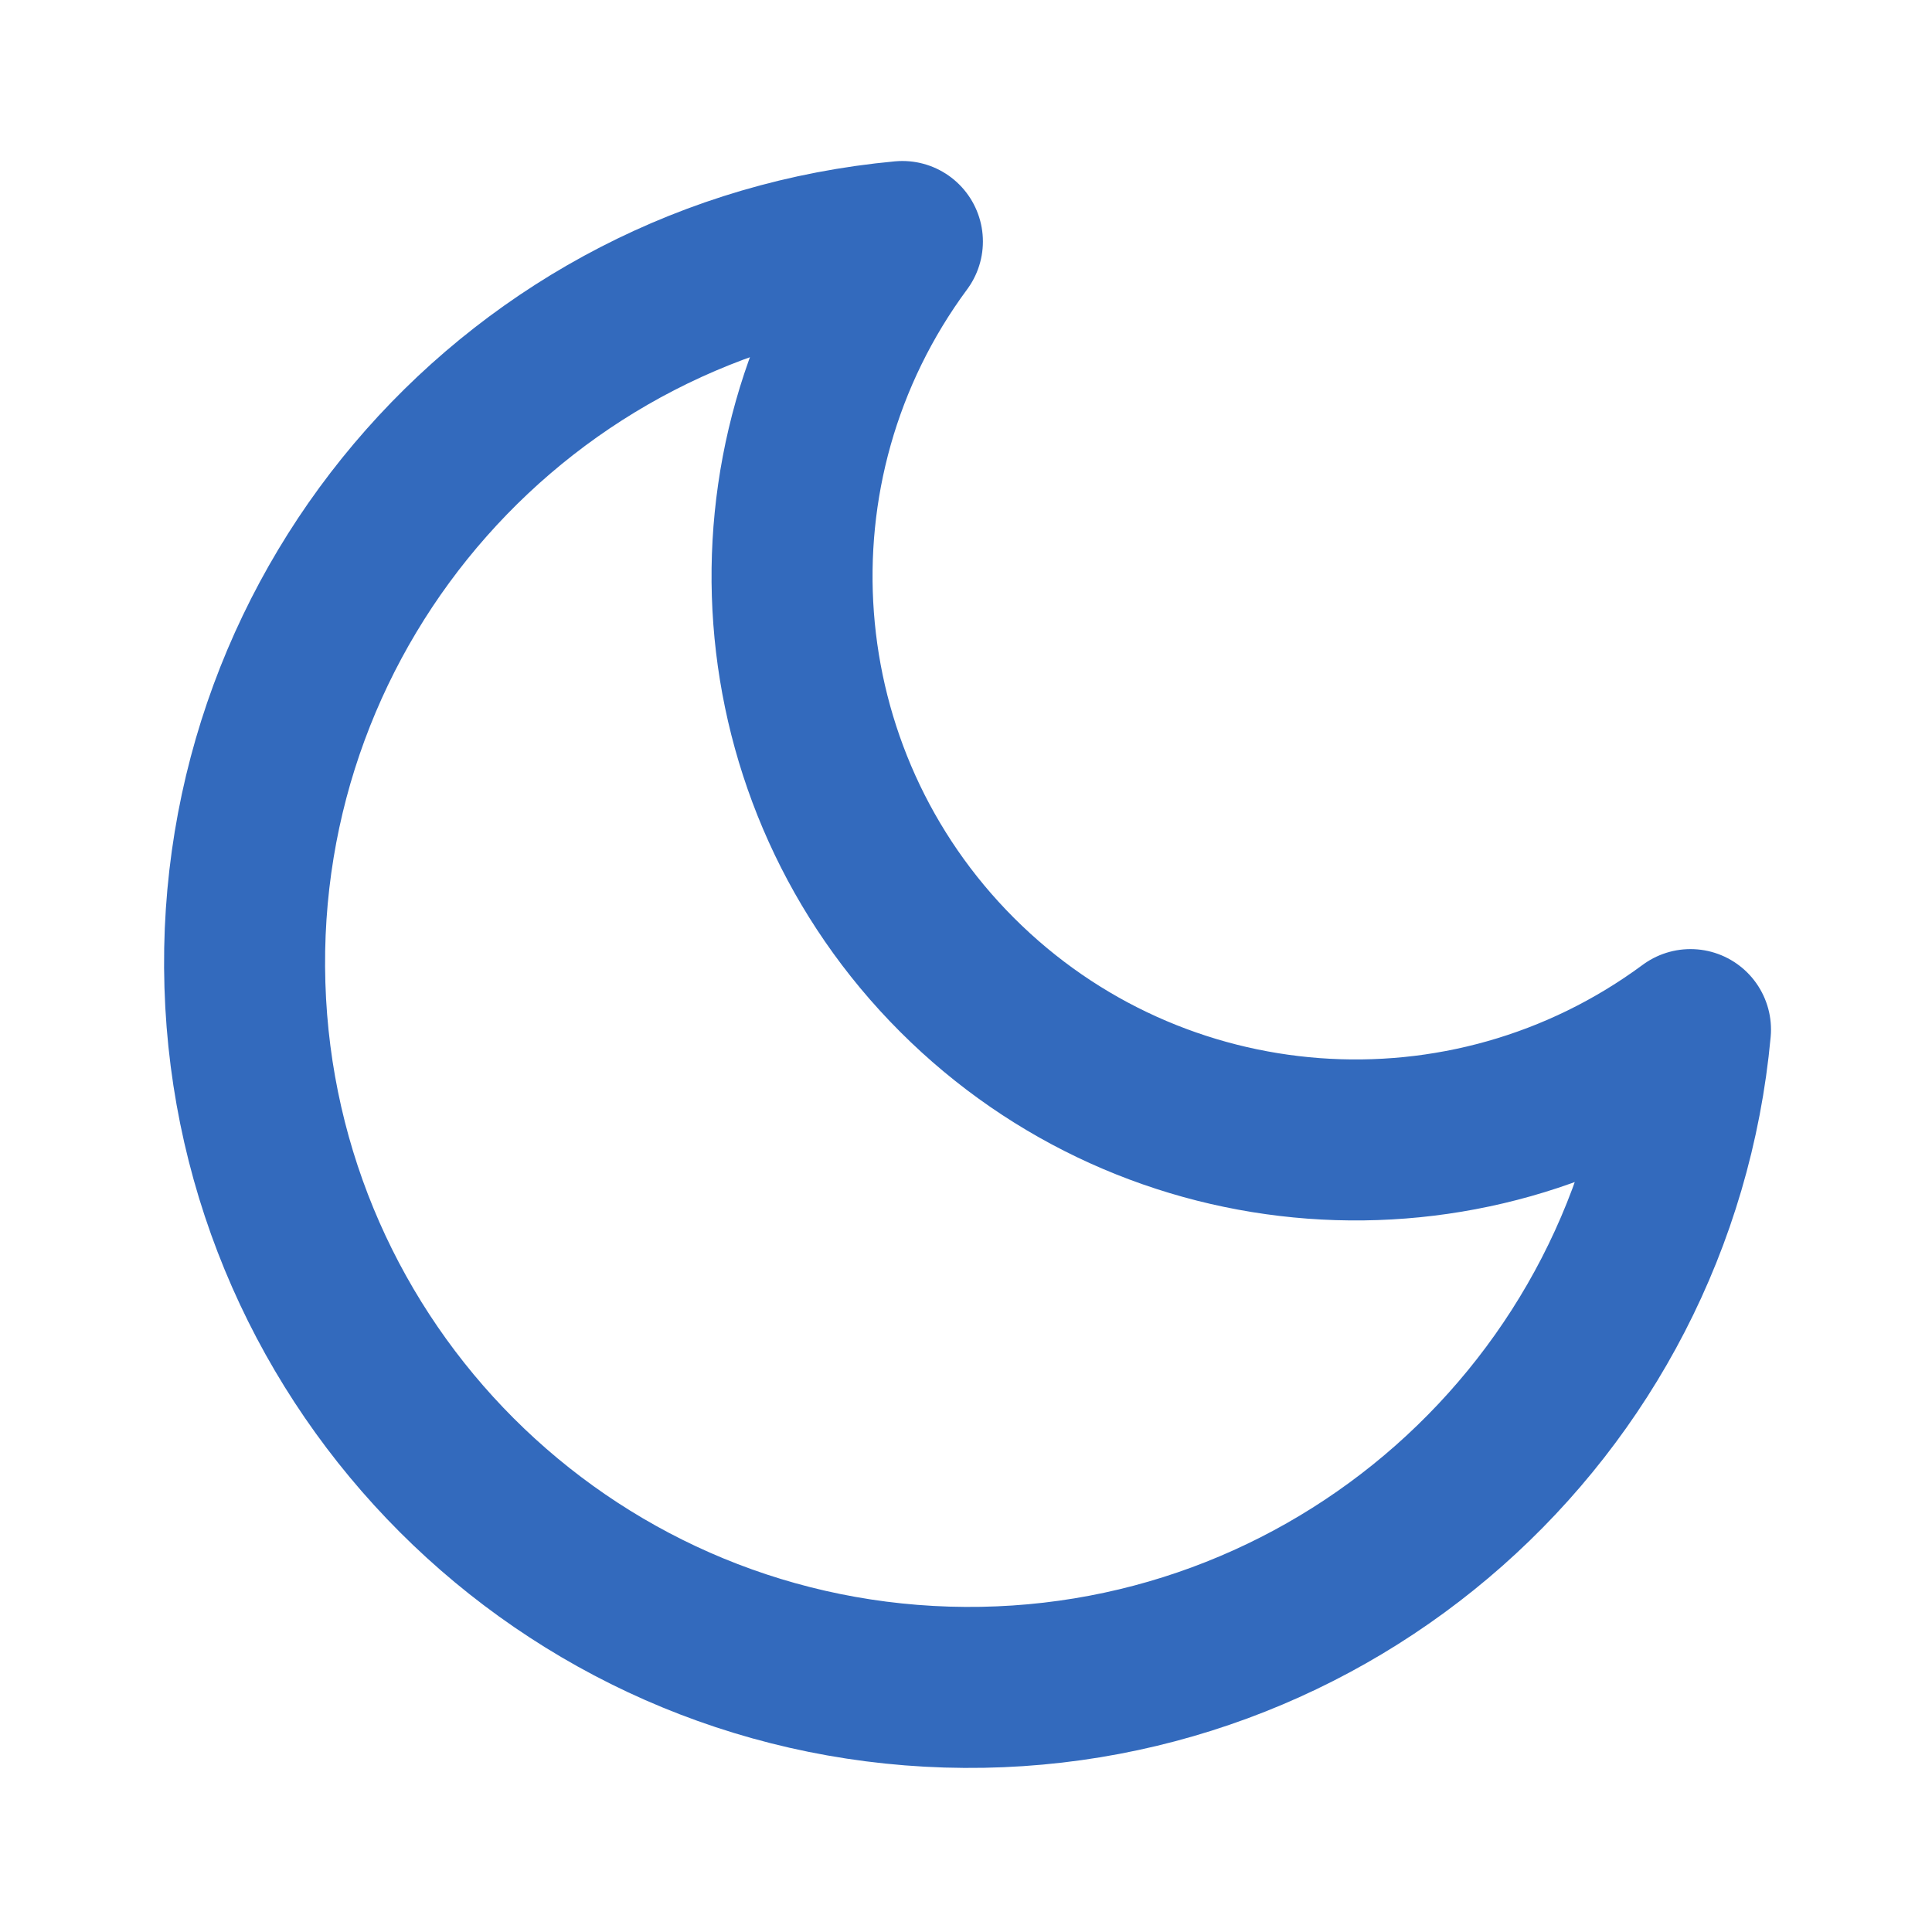
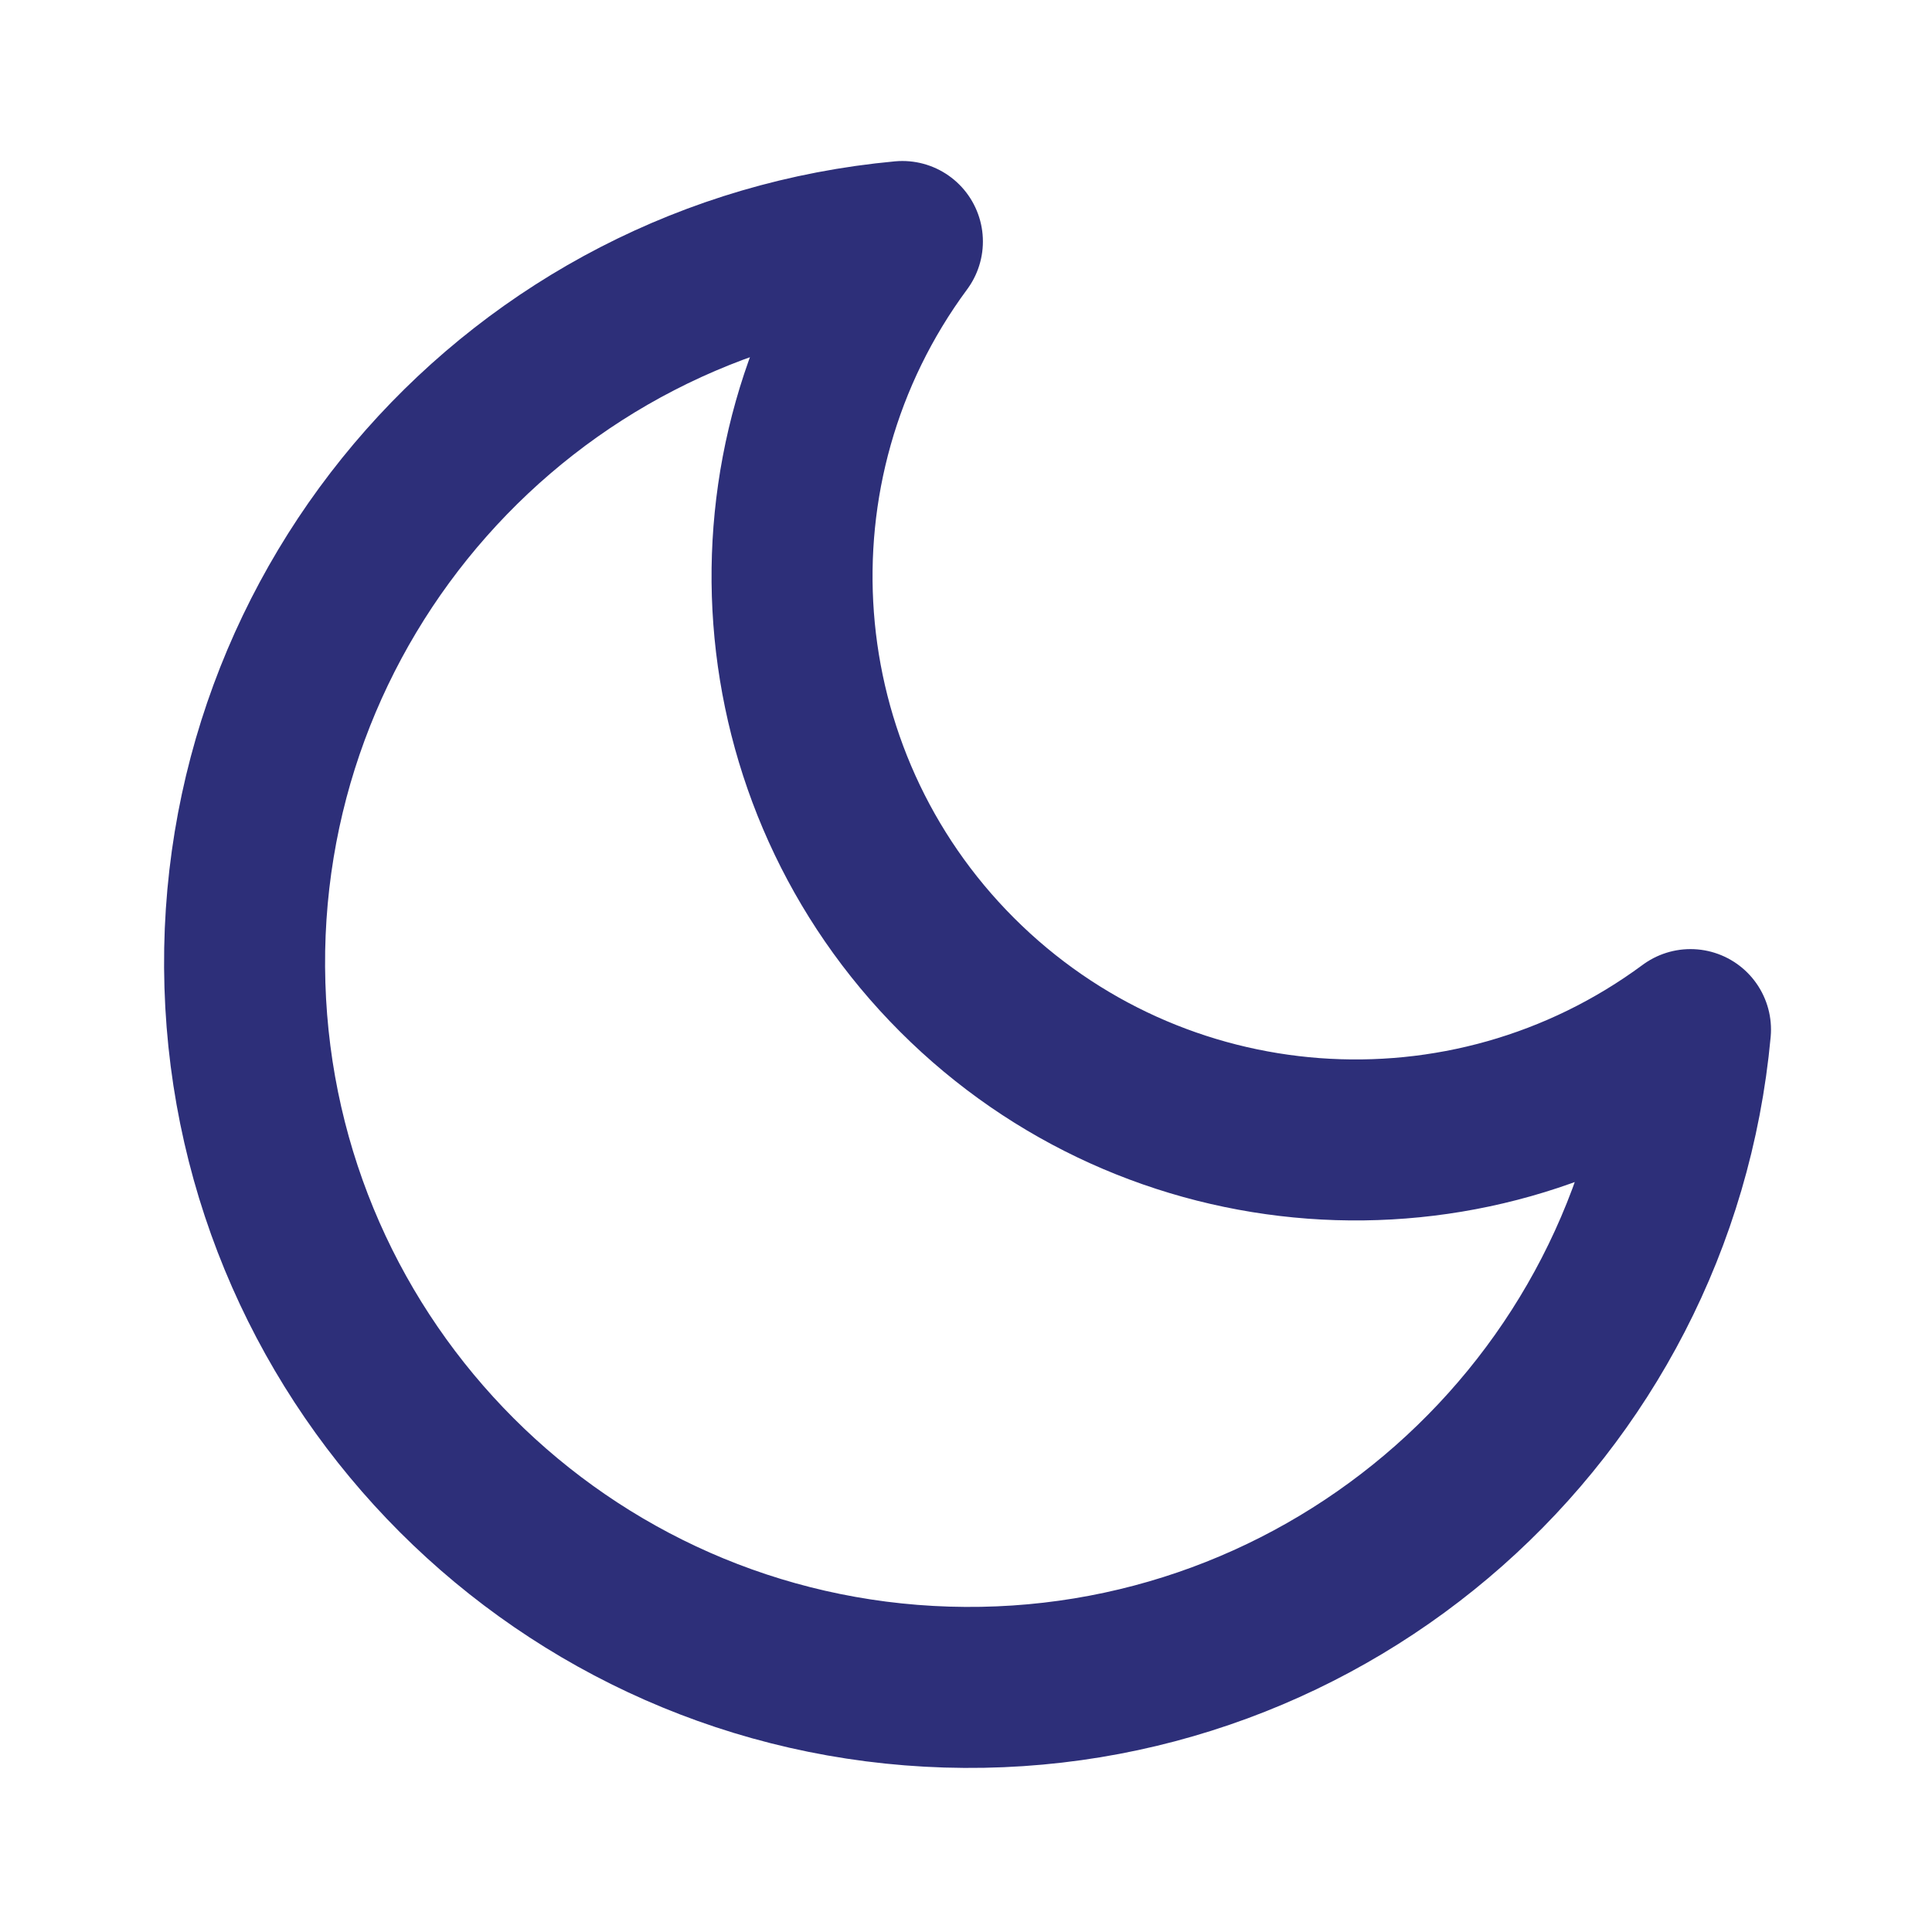
- <svg xmlns="http://www.w3.org/2000/svg" width="20" height="20" viewBox="0 0 24 24" fill="none" stroke="#336abd" stroke-width="2" stroke-linecap="round" stroke-linejoin="round" class="feather feather-moon">
+ <svg xmlns="http://www.w3.org/2000/svg" width="24" height="24" viewBox="0 0 24 24" fill="none" stroke="#2d2f79" stroke-width="2" stroke-linecap="round" stroke-linejoin="round" class="feather feather-moon">
  <path d="M21 12.79A9 9 0 1 1 11.21 3 7 7 0 0 0 21 12.79z" />
</svg>
